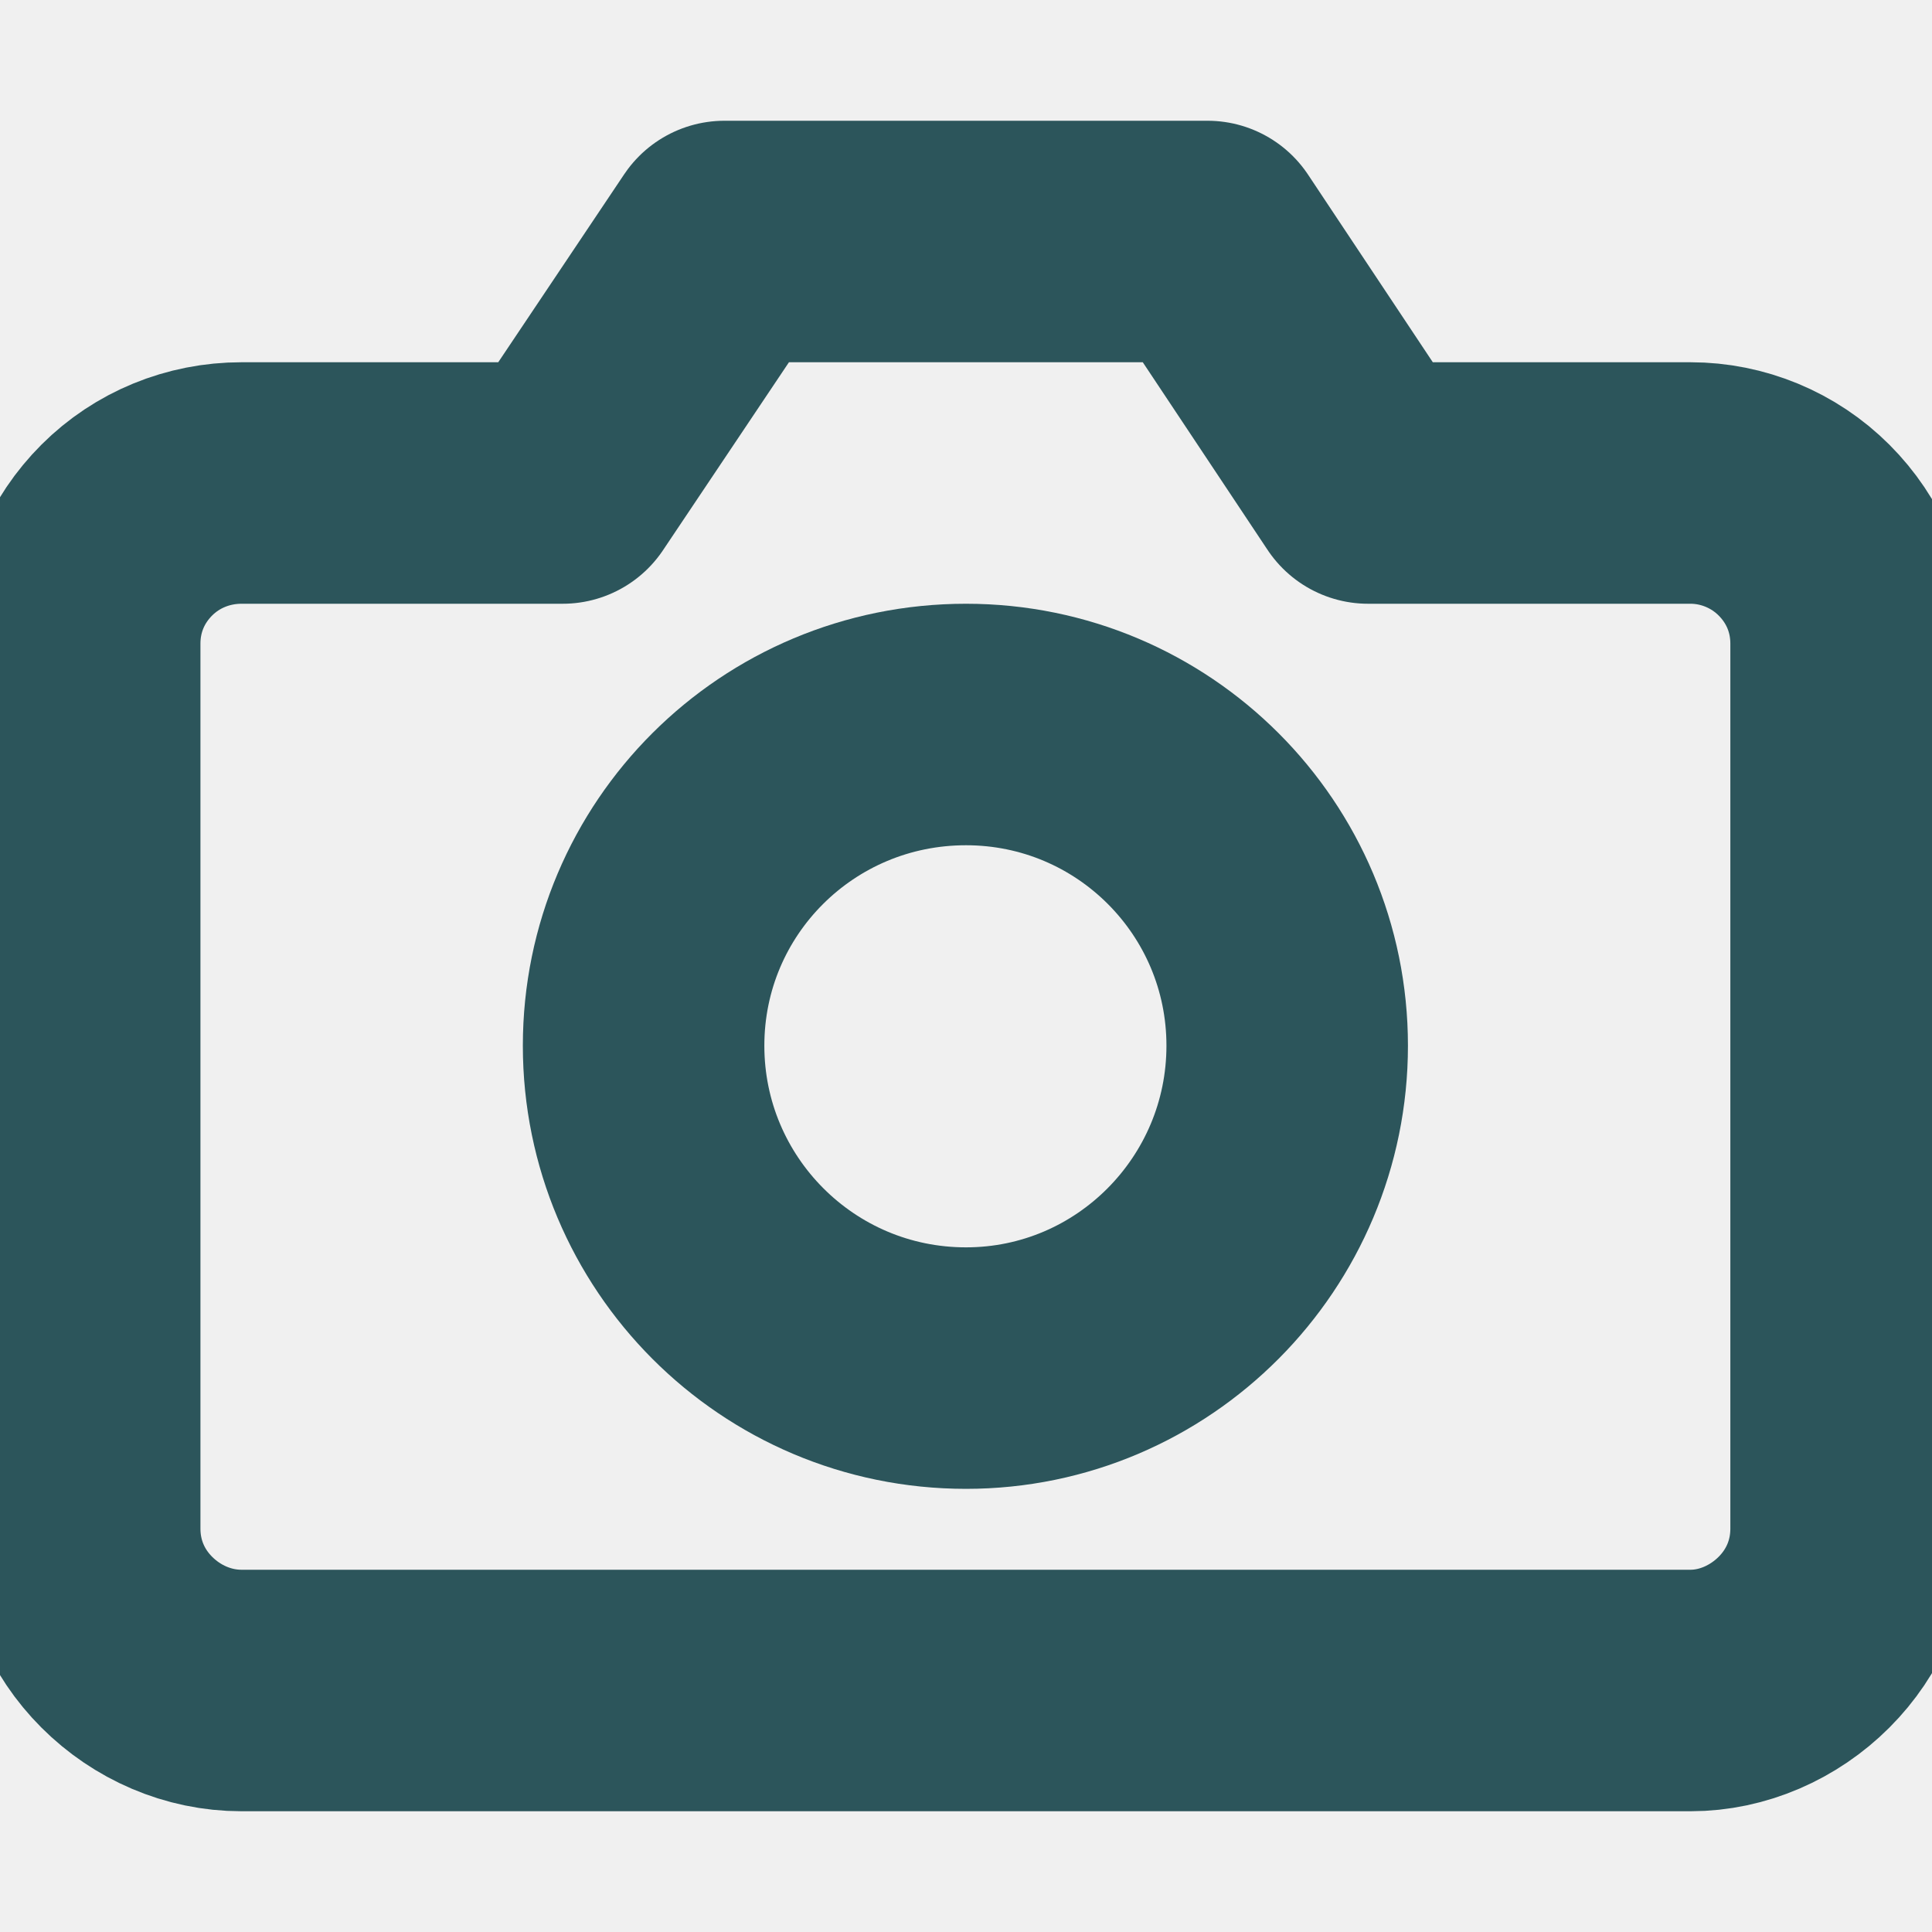
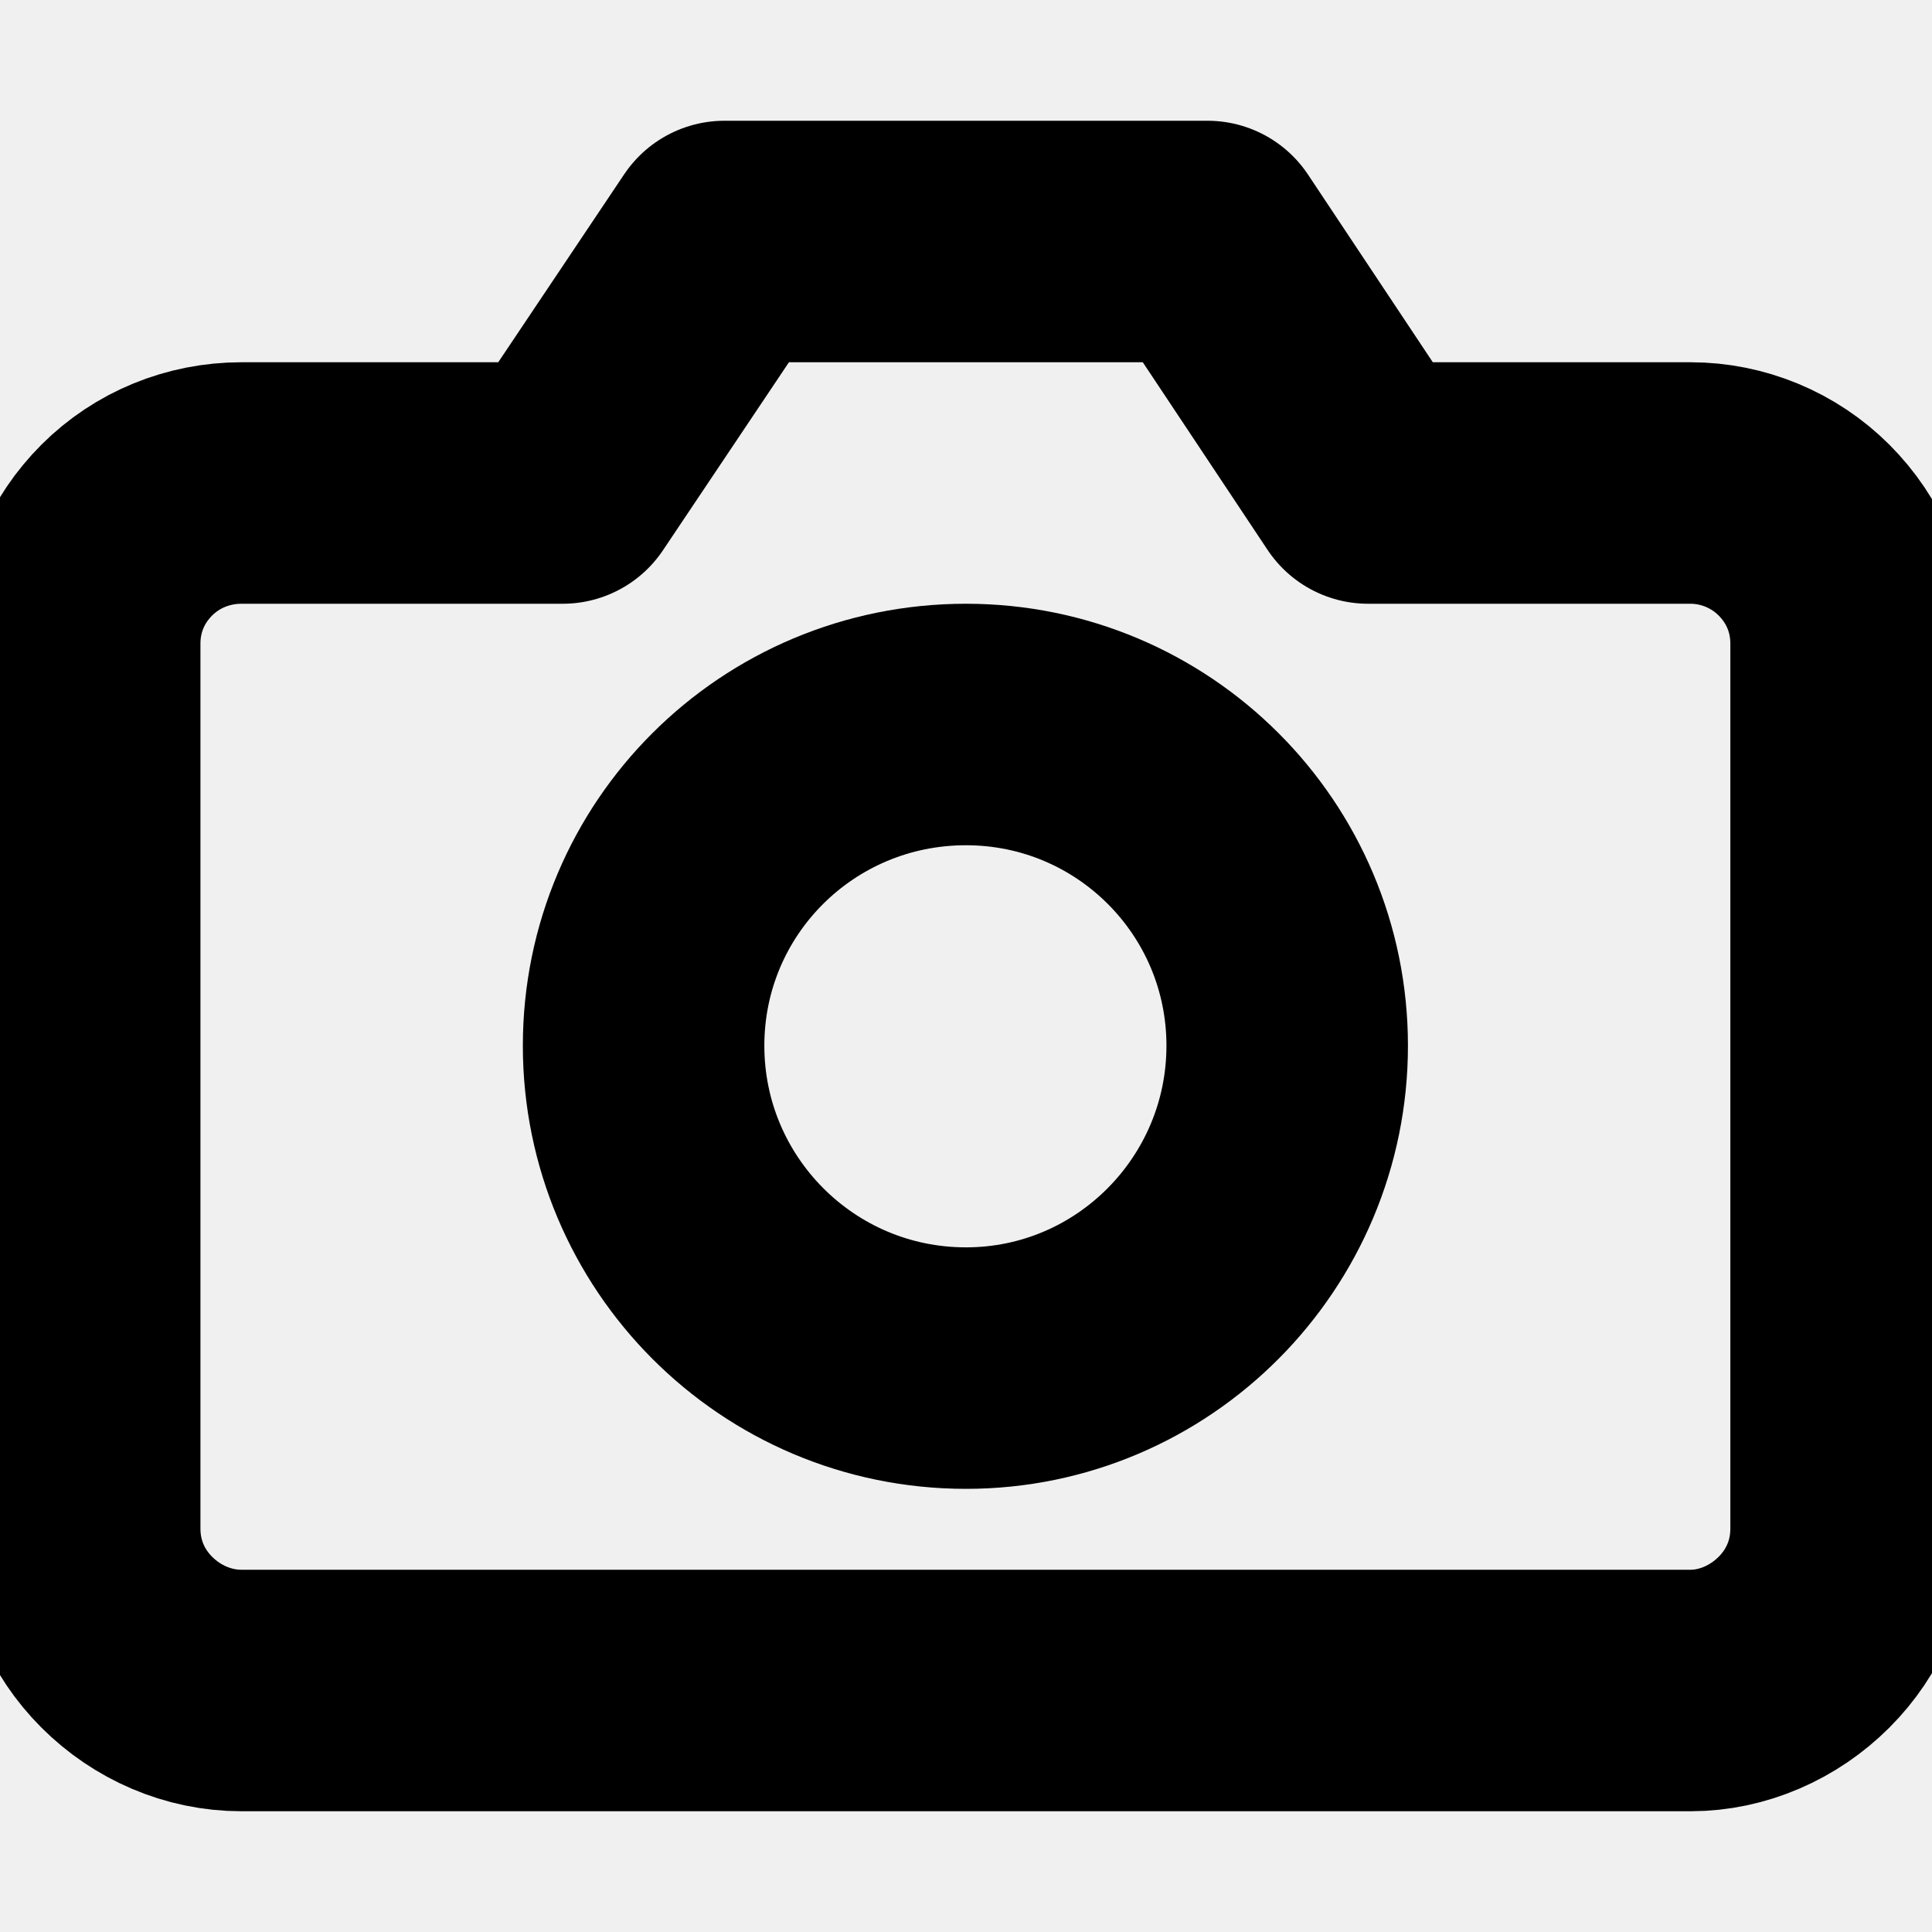
<svg xmlns="http://www.w3.org/2000/svg" width="16" height="16" viewBox="0 0 16 16" fill="none">
  <defs>
    <clipPath id="clip34_259">
      <rect id="camera" width="16" height="16" fill="white" fill-opacity="0" />
    </clipPath>
  </defs>
  <rect id="camera" width="16" height="16" fill="#FFFFFF" fill-opacity="0" />
  <g clip-path="url(#clip34_259)">
-     <path id="Vector" d="M14.94 13.6C14.69 13.85 14.35 14 14 14L2 14C1.64 14 1.3 13.85 1.05 13.6C0.8 13.35 0.66 13.02 0.66 12.66L0.66 5.33C0.66 4.97 0.8 4.64 1.05 4.39C1.3 4.14 1.64 4 2 4L4.66 4L6 2L10 2L11.33 4L14 4C14.35 4 14.69 4.14 14.94 4.39C15.19 4.64 15.33 4.97 15.33 5.33L15.33 12.66C15.33 13.02 15.19 13.35 14.94 13.6Z" stroke="#2C555B" stroke-opacity="1" stroke-width="2" stroke-linejoin="round" />
-     <path id="Vector" d="M8 11.33C6.52 11.33 5.33 10.13 5.33 8.66C5.33 7.19 6.52 6 8 6C9.47 6 10.66 7.19 10.66 8.66C10.66 10.13 9.47 11.33 8 11.33Z" stroke="#2C555B" stroke-opacity="1" stroke-width="2" stroke-linejoin="round" />
+     <path id="Vector" d="M14.94 13.6C14.69 13.85 14.35 14 14 14L2 14C1.64 14 1.3 13.85 1.05 13.6C0.8 13.35 0.66 13.02 0.66 12.66L0.66 5.33C0.66 4.97 0.8 4.64 1.05 4.39C1.3 4.14 1.64 4 2 4L4.66 4L6 2L10 2L11.33 4L14 4C14.35 4 14.69 4.14 14.94 4.39C15.19 4.64 15.33 4.97 15.33 5.33L15.33 12.66C15.33 13.02 15.19 13.35 14.94 13.6Z" stroke="currentColor" stroke-opacity="1" stroke-width="2" stroke-linejoin="round" />
+     <path id="Vector" d="M8 11.33C6.52 11.33 5.33 10.13 5.33 8.66C5.33 7.19 6.52 6 8 6C9.47 6 10.66 7.19 10.66 8.66C10.66 10.13 9.47 11.33 8 11.33Z" stroke="currentColor" stroke-opacity="1" stroke-width="2" stroke-linejoin="round" />
  </g>
</svg>
